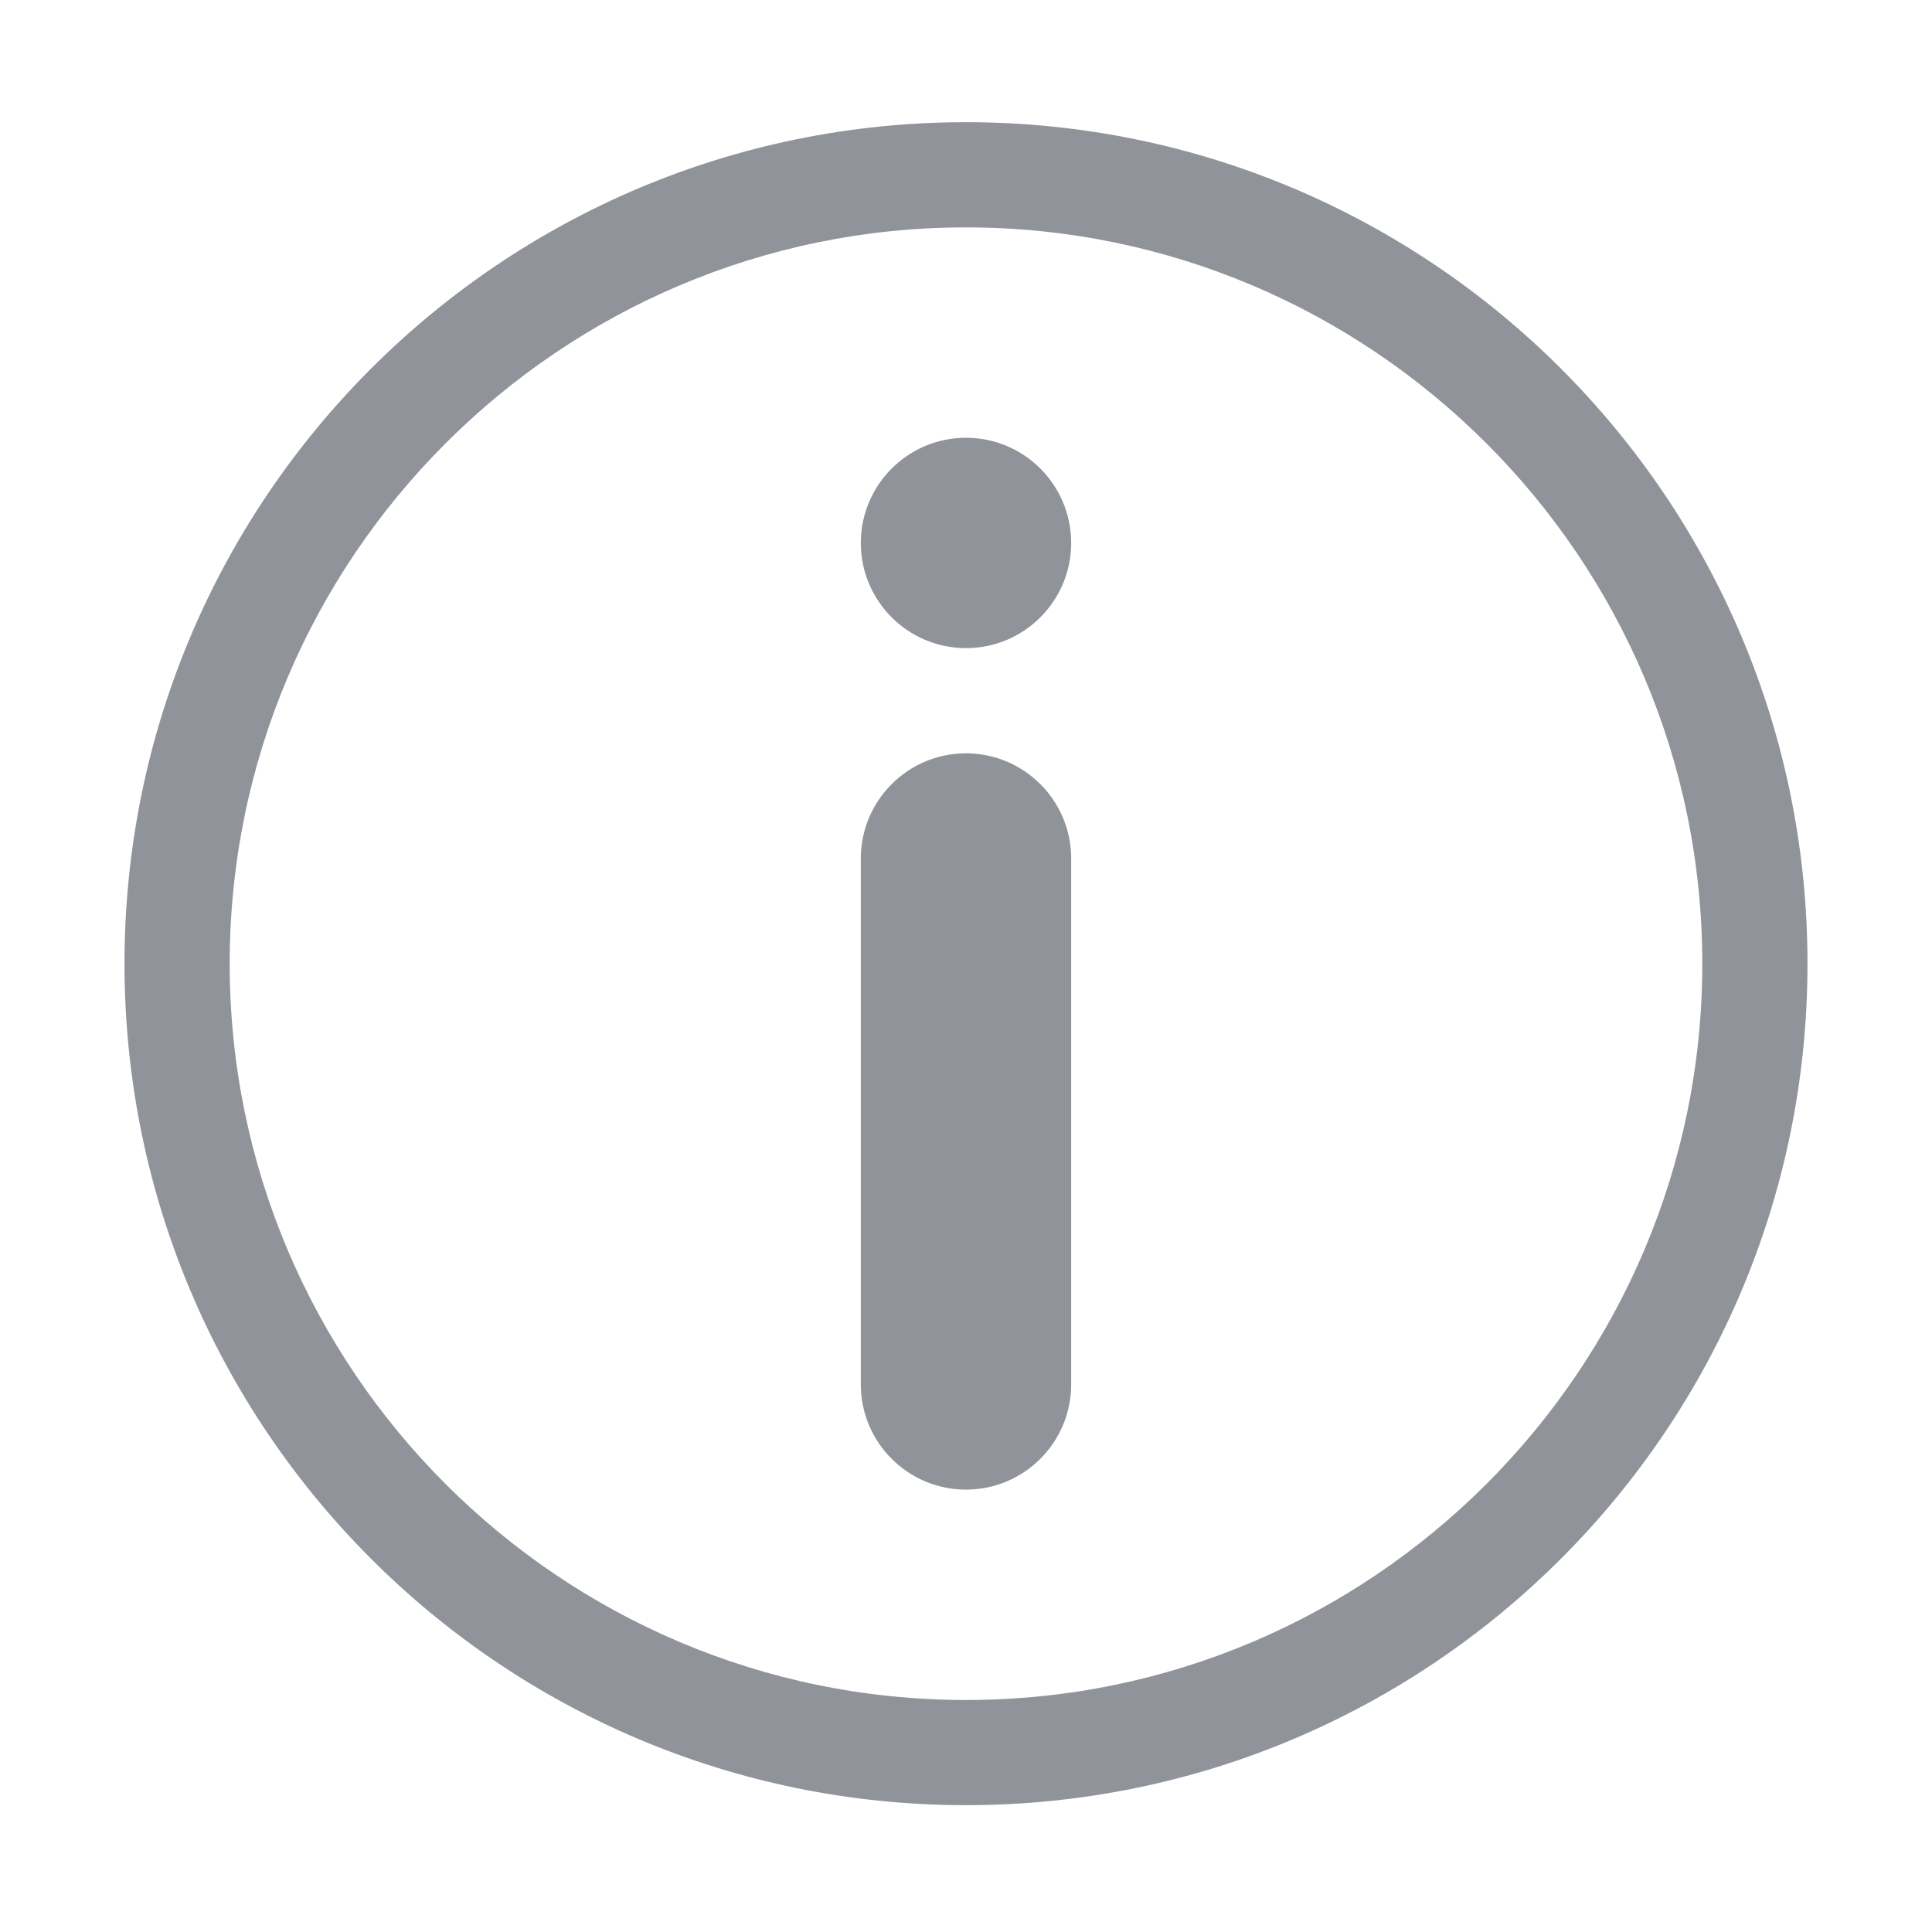
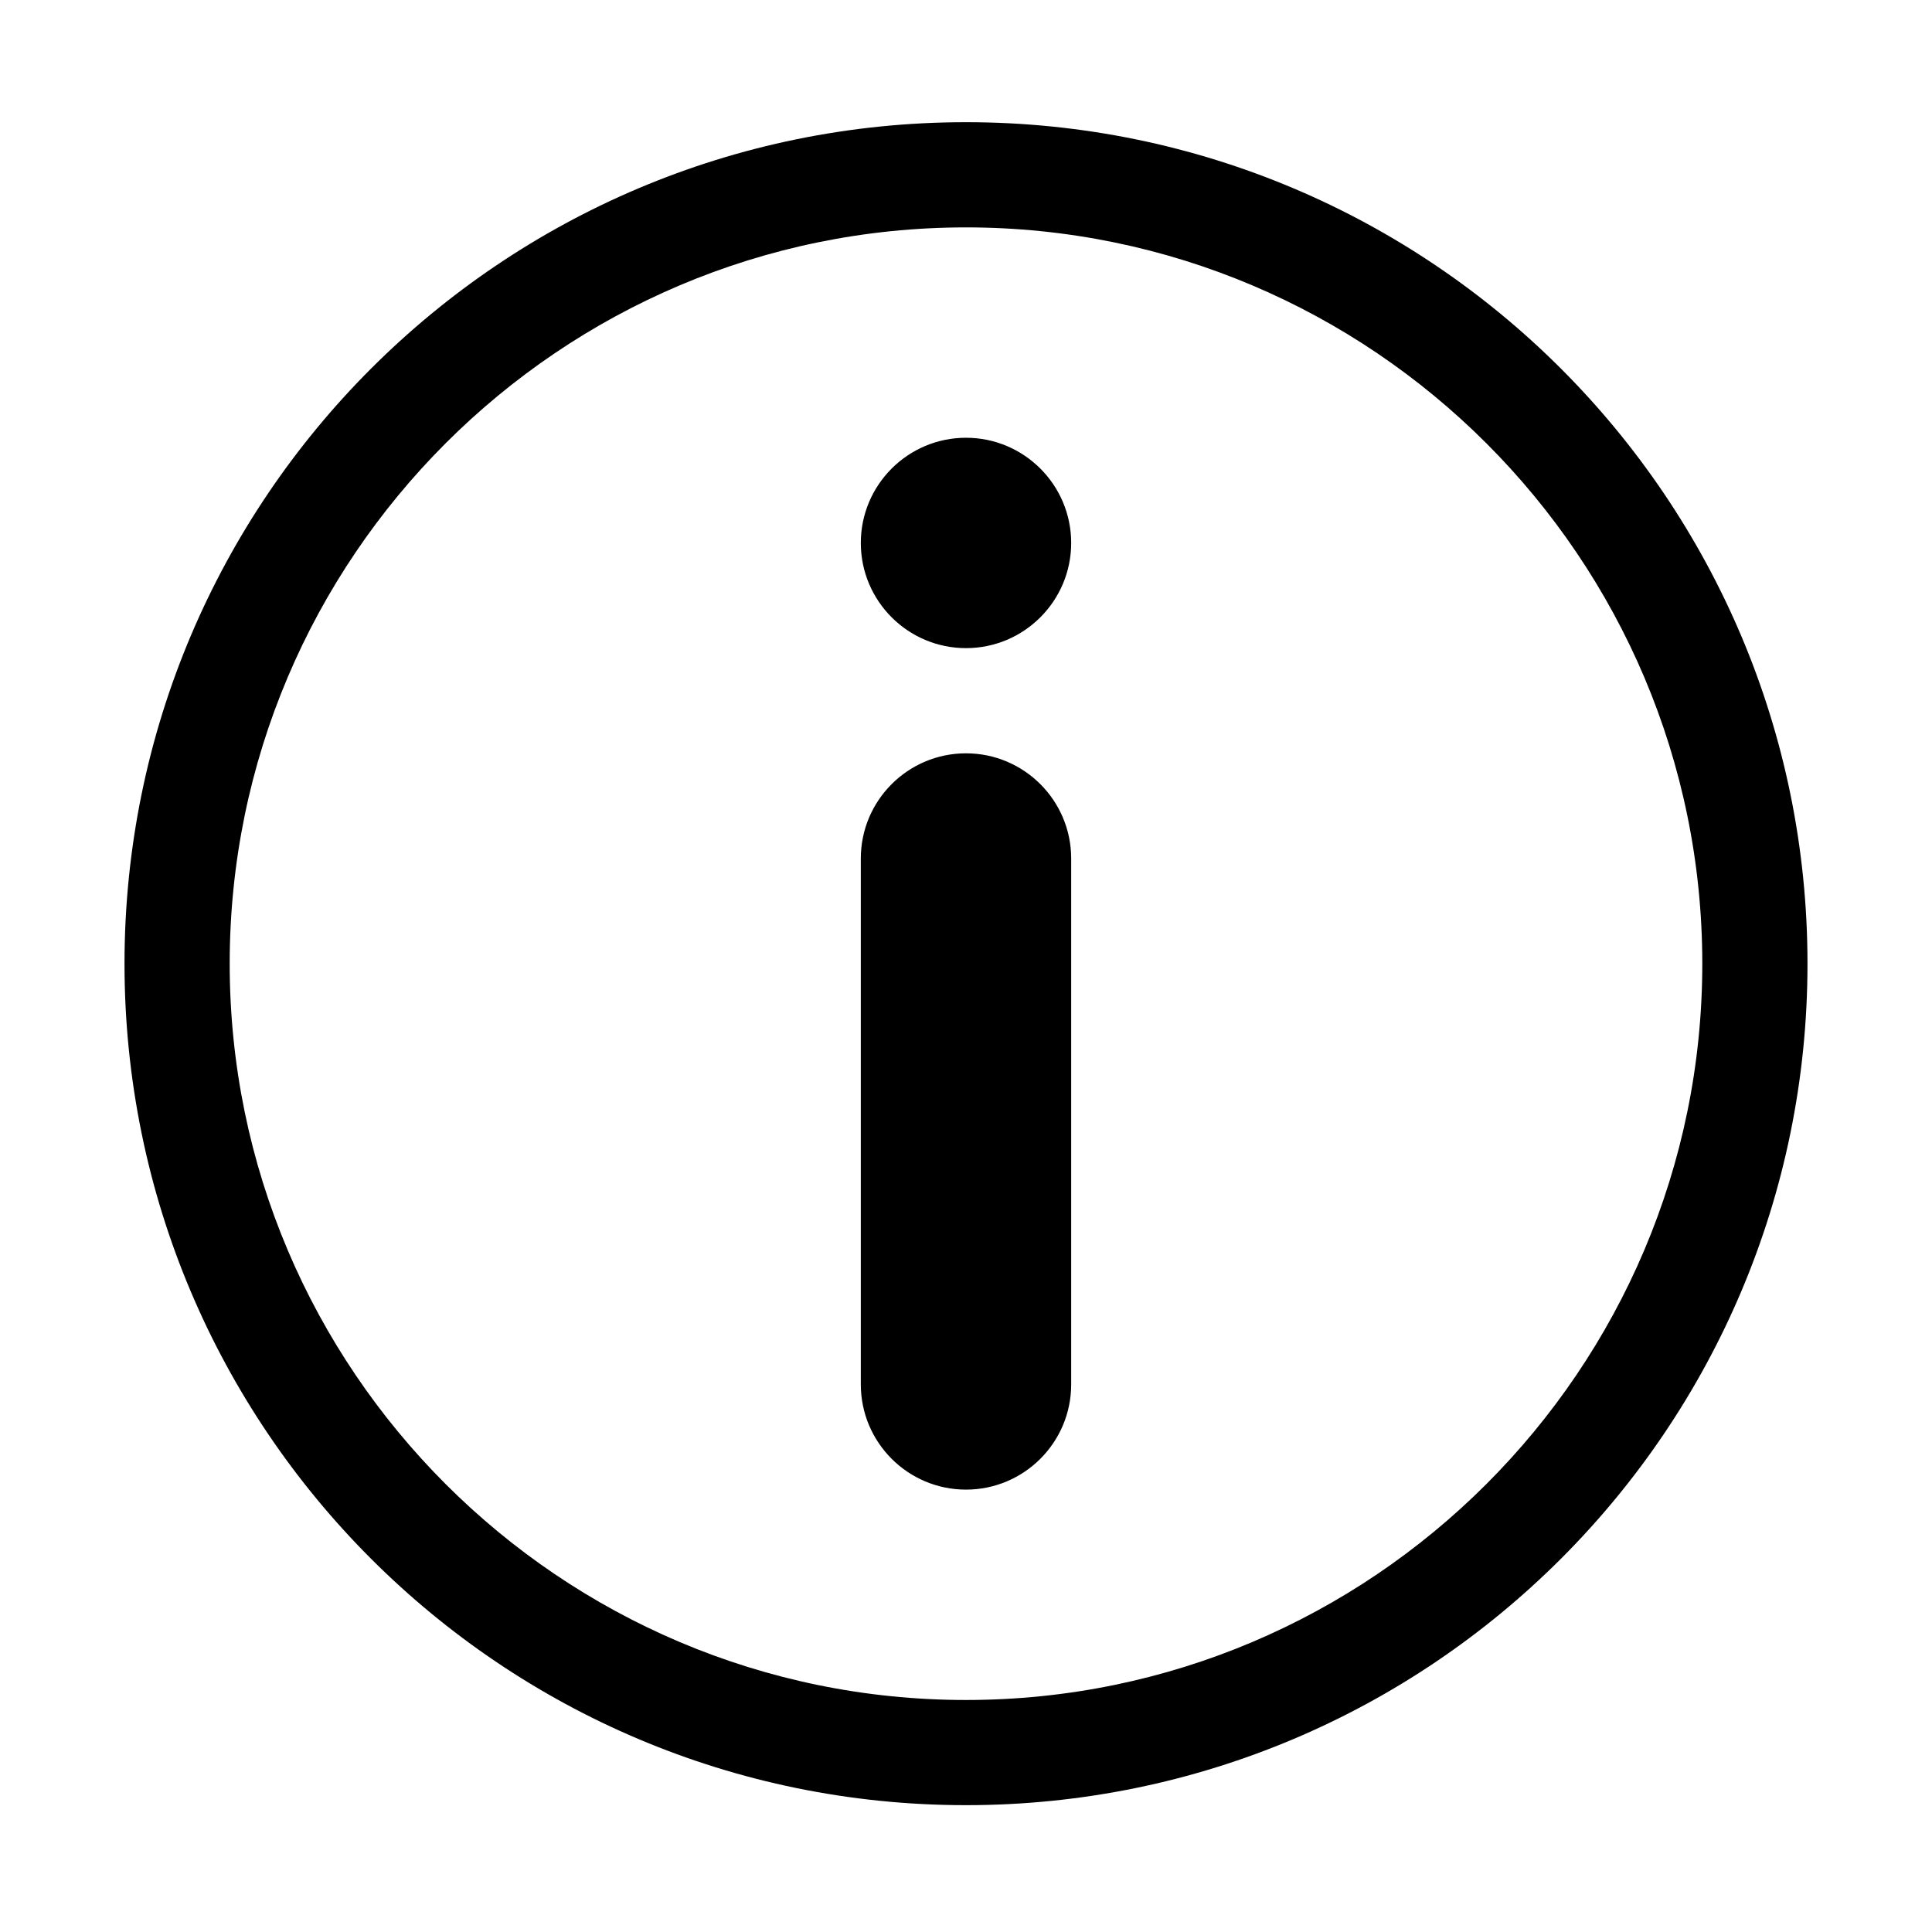
<svg xmlns="http://www.w3.org/2000/svg" class="icon" viewBox="0 0 1024 1024" width="18" height="18">
  <defs>
    <style />
  </defs>
-   <path d="M511.998 64.766c-246.307 0-446.006 199.7-446.006 446.006 0 246.304 199.7 446.003 446.006 446.003 246.31 0 446.009-199.7 446.009-446.003 0-246.307-199.7-446.006-446.009-446.006zm0 836.266c-215.165 0-390.255-175.096-390.255-390.26 0-215.158 175.09-390.25 390.255-390.25 215.167 0 390.255 175.09 390.255 390.25 0 215.164-175.088 390.26-390.255 390.26zm0-501.756c-30.764 0-55.748 24.99-55.748 55.745v278.754c0 30.766 24.985 55.754 55.748 55.754 30.764 0 55.75-24.987 55.75-55.754V455.021c0-30.754-24.986-55.745-55.75-55.745zm0-167.255c-30.764 0-55.748 24.982-55.748 55.754 0 30.76 24.985 55.748 55.748 55.748 30.764 0 55.75-24.987 55.75-55.748 0-30.772-24.986-55.754-55.75-55.754z" fill="#909399" />
+   <path d="M511.998 64.766c-246.307 0-446.006 199.7-446.006 446.006 0 246.304 199.7 446.003 446.006 446.003 246.31 0 446.009-199.7 446.009-446.003 0-246.307-199.7-446.006-446.009-446.006zm0 836.266c-215.165 0-390.255-175.096-390.255-390.26 0-215.158 175.09-390.25 390.255-390.25 215.167 0 390.255 175.09 390.255 390.25 0 215.164-175.088 390.26-390.255 390.26zm0-501.756c-30.764 0-55.748 24.99-55.748 55.745v278.754c0 30.766 24.985 55.754 55.748 55.754 30.764 0 55.75-24.987 55.75-55.754V455.021c0-30.754-24.986-55.745-55.75-55.745zm0-167.255c-30.764 0-55.748 24.982-55.748 55.754 0 30.76 24.985 55.748 55.748 55.748 30.764 0 55.75-24.987 55.75-55.748 0-30.772-24.986-55.754-55.75-55.754z" />
</svg>
